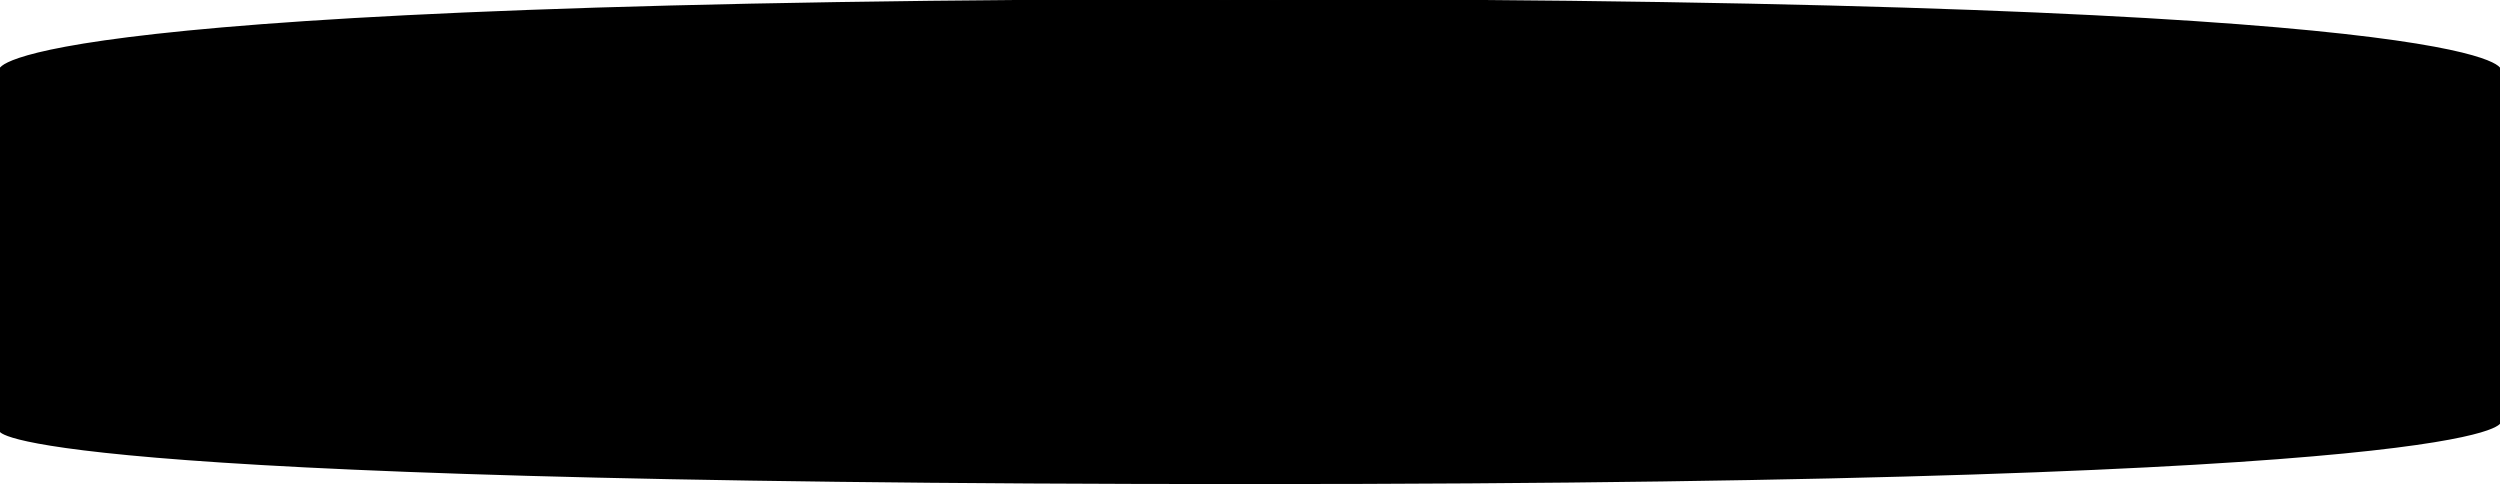
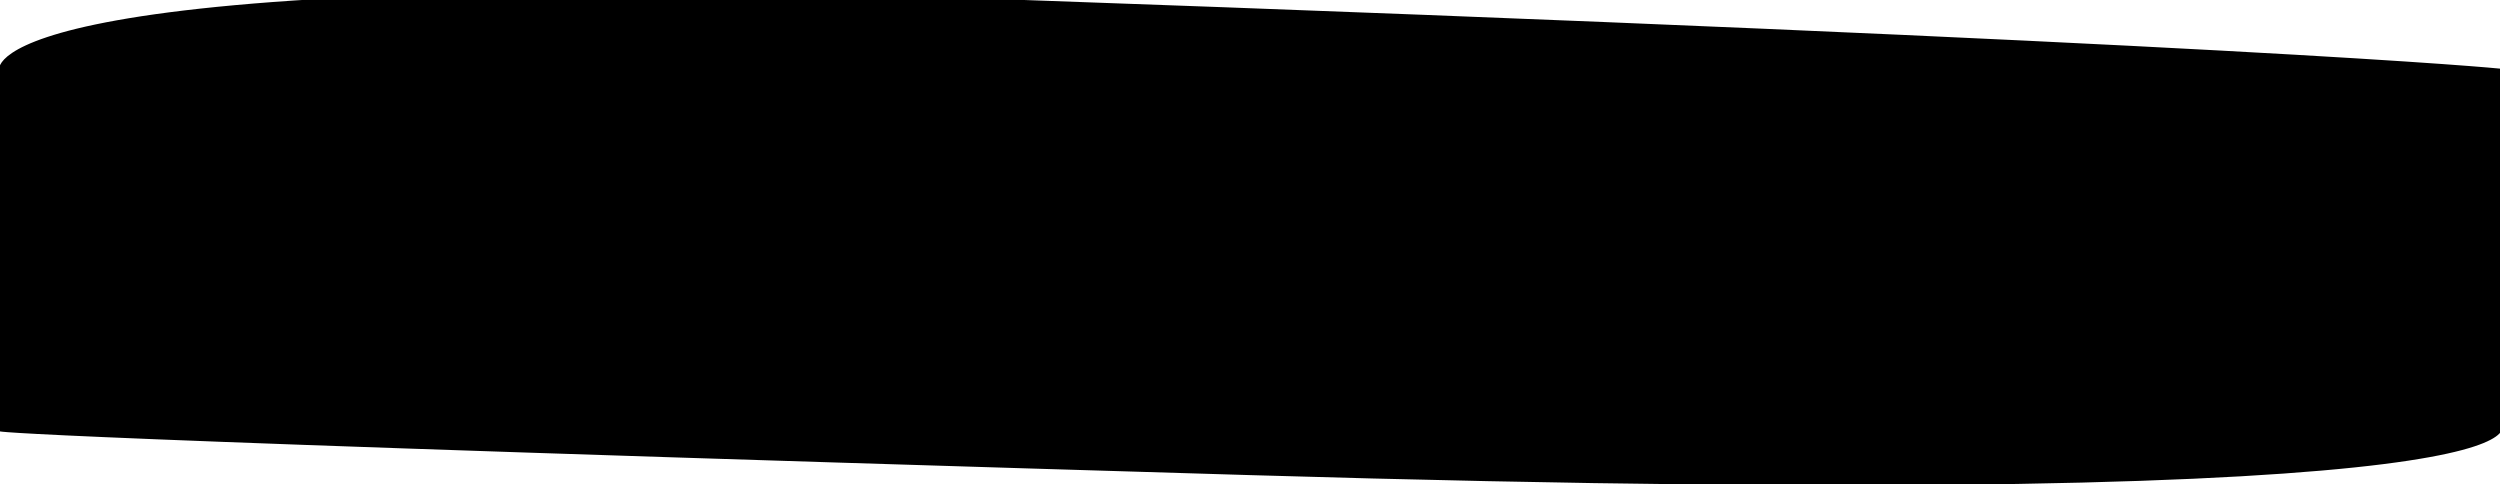
<svg xmlns="http://www.w3.org/2000/svg" version="1.1" id="Camada_1" x="0px" y="0px" viewBox="0 0 1366 264" style="enable-background:new 0 0 1366 264;" xml:space="preserve">
  <style type="text/css">
	.st0{stroke:#000000;stroke-miterlimit:10;}
</style>
-   <path class="st0" d="M0,38C0,38,0,0,683,0s683,38,683,38v192.6c0,0,0,33.4-683,33.4S0,235.2,0,235.2V38z" />
+   <path class="st0" d="M0,38c0,0-11.2-57.8,545.8-38C1231.5,24.3,1366,38,1366,38v192.6c0,0,57.6,50.5-683,28.5  C0.1,238.8,0,235.2,0,235.2V38z" />
</svg>
